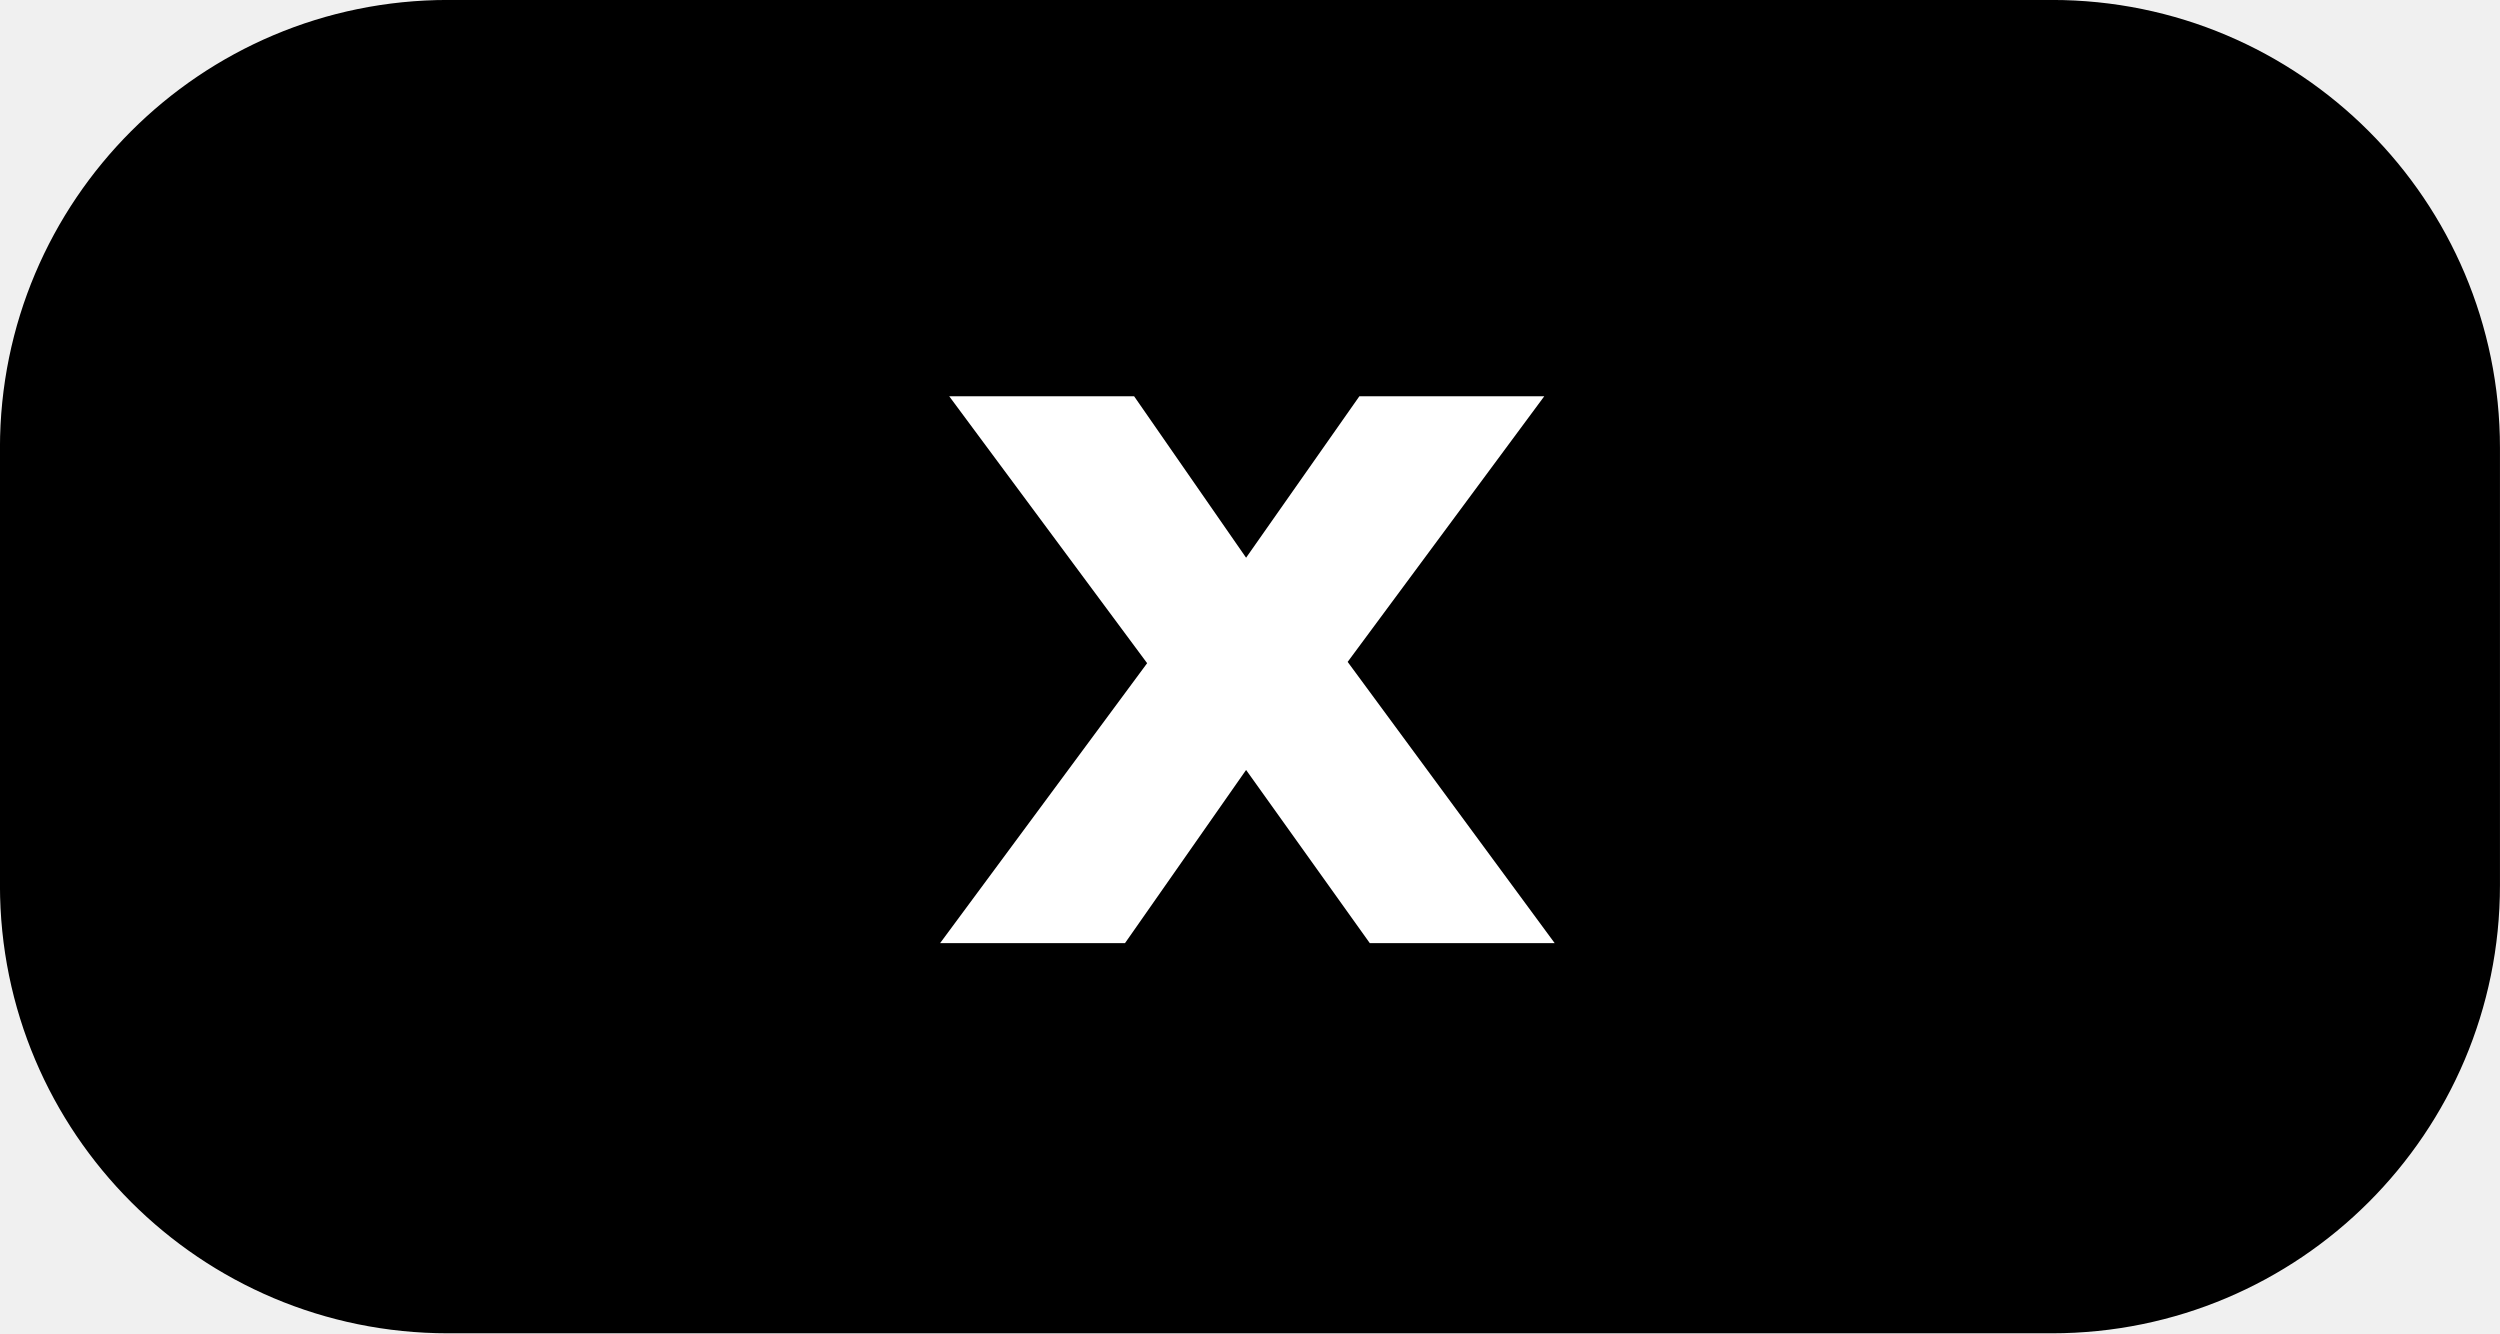
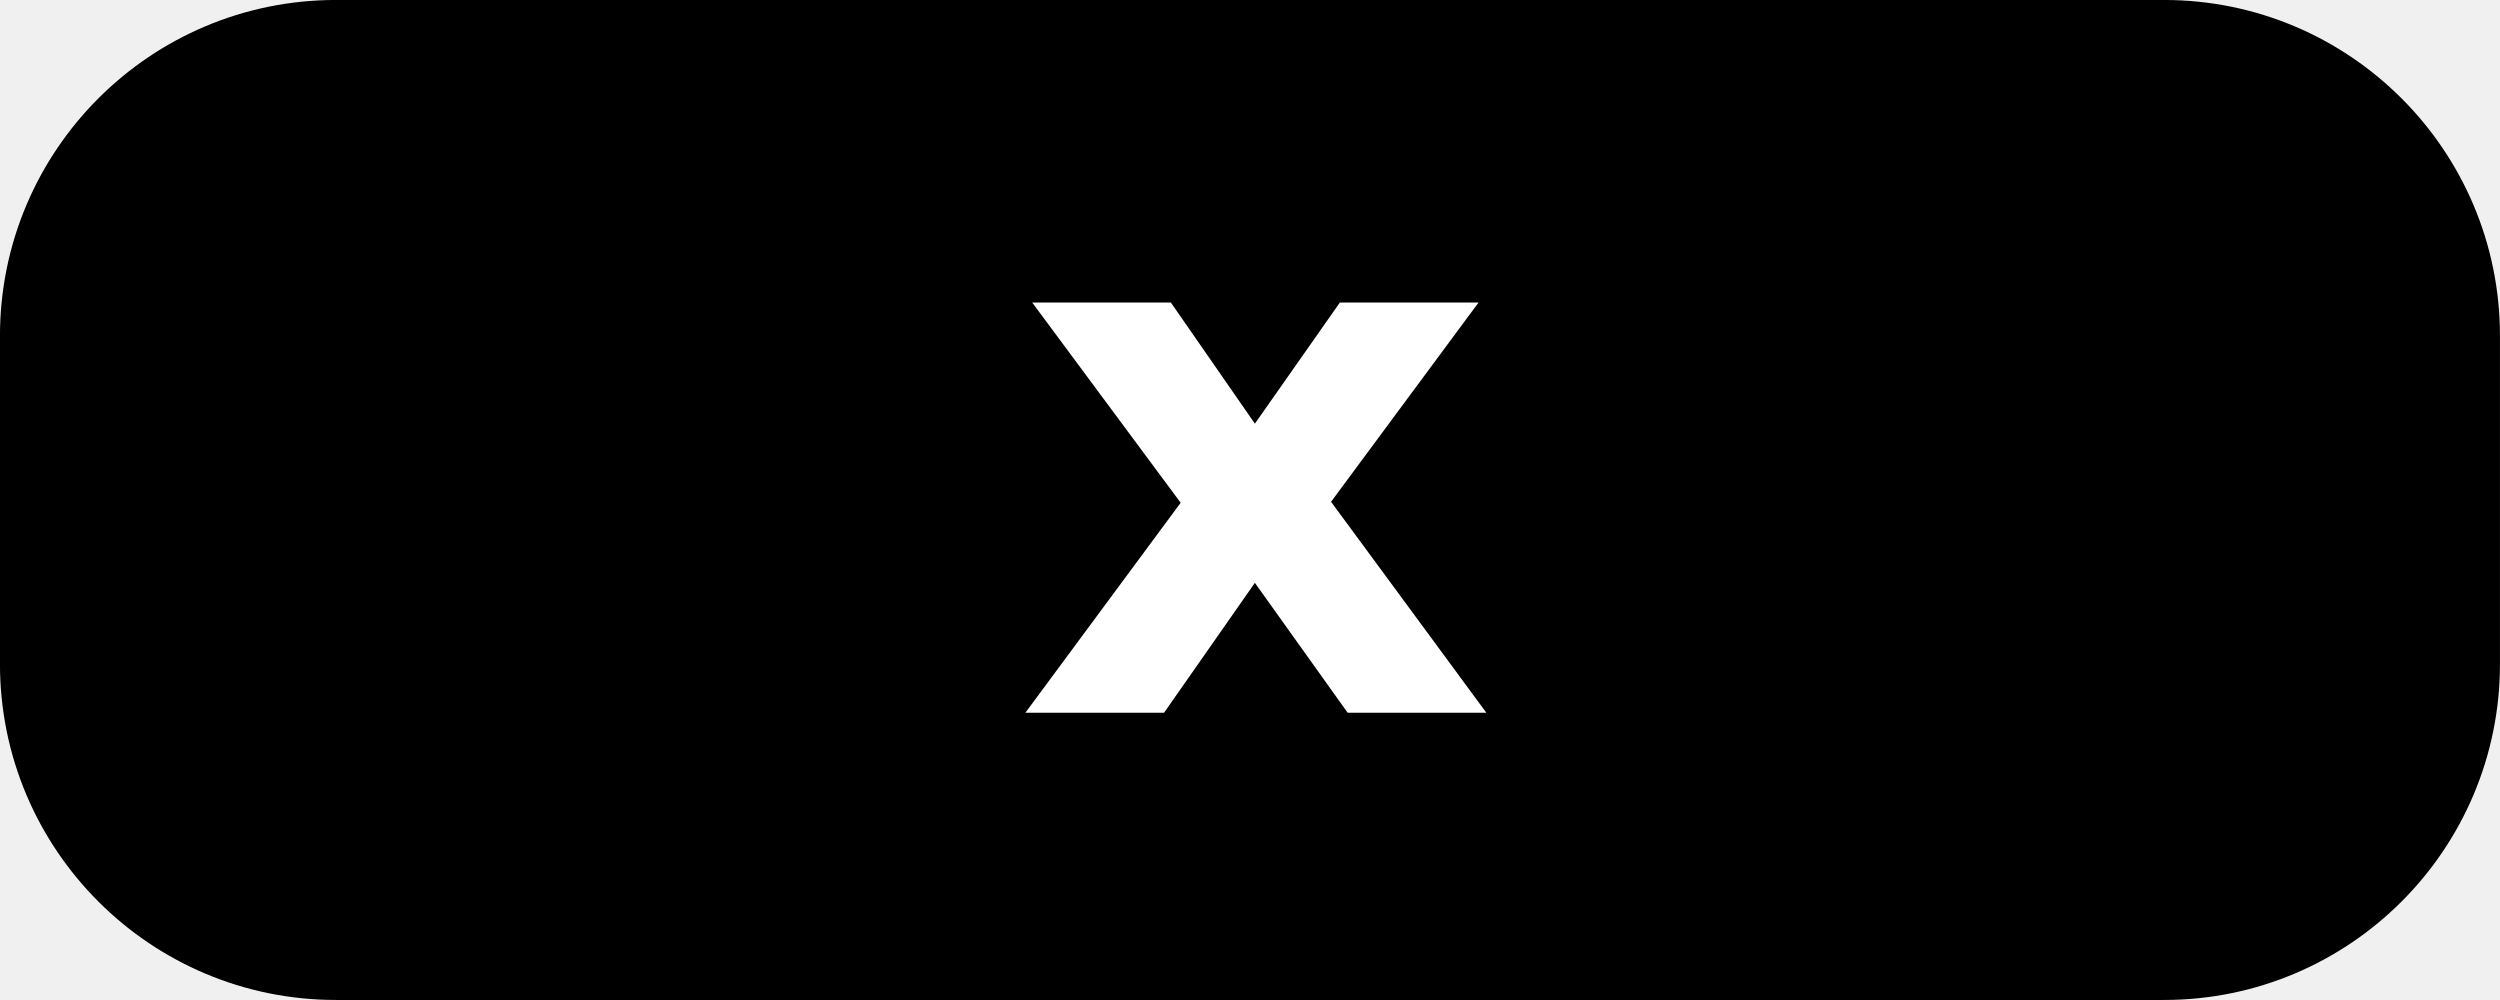
- <svg xmlns="http://www.w3.org/2000/svg" xmlns:xlink="http://www.w3.org/1999/xlink" width="30" height="16" id="svg2" version="1.1" style="display:inline">
+ <svg xmlns="http://www.w3.org/2000/svg" xmlns:xlink="http://www.w3.org/1999/xlink" width="40" height="16" id="svg2" version="1.1" style="display:inline">
  <defs id="defs4">
    <linearGradient id="linearGradient3638">
      <stop id="stop3640" offset="0" style="stop-color:#80a4c4;stop-opacity:1" />
      <stop style="stop-color:#ffffff;stop-opacity:1" offset="0.18" id="stop3642" />
      <stop id="stop3646" offset="0.499" style="stop-color:#ffffff;stop-opacity:1" />
      <stop id="stop3644" offset="1" style="stop-color:#80a4c4;stop-opacity:1" />
    </linearGradient>
    <linearGradient xlink:href="#linearGradient3638" id="linearGradient3636" gradientUnits="userSpaceOnUse" x1="50.003" y1="1012.422" x2="50.003" y2="1052.36" />
  </defs>
  <g id="layer1" transform="translate(0,-1036.362)" style="display:inline">
-     <rect style="fill:#000000;fill-opacity:1;stroke:#000000;stroke-width:0.751;stroke-miterlimit:4;stroke-opacity:1;stroke-dasharray:none" id="rect9640" width="29.249" height="15.249" x="0.375" y="1036.737" rx="5" ry="5" />
-     <text xml:space="preserve" style="font-size:12px;font-style:normal;font-variant:normal;font-weight:bold;font-stretch:normal;text-align:start;line-height:125%;writing-mode:lr-tb;text-anchor:start;fill:#ffffff;fill-opacity:1;stroke:none;font-family:Bitstream Vera Sans;-inkscape-font-specification:Bitstream Vera Sans Bold" x="11.093" y="1047.678" id="text13697">
-       <tspan id="tspan13699" x="11.093" y="1047.678">x</tspan>
+     <rect style="fill:#000000;fill-opacity:1;stroke:#000000;stroke-width:0.751;stroke-miterlimit:4;stroke-opacity:1;stroke-dasharray:none" id="rect9640" width="39.249" height="15.249" x="0.375" y="1036.737" rx="5" ry="5" />
+     <text xml:space="preserve" style="font-size:12px;font-style:normal;font-variant:normal;font-weight:bold;font-stretch:normal;text-align:start;line-height:125%;writing-mode:lr-tb;text-anchor:start;fill:#ffffff;fill-opacity:1;stroke:none;font-family:Bitstream Vera Sans;-inkscape-font-specification:Bitstream Vera Sans Bold" x="16.219" y="1047.766" id="text13697">
+       <tspan id="tspan13699" x="16.219" y="1047.766">x</tspan>
    </text>
  </g>
</svg>
